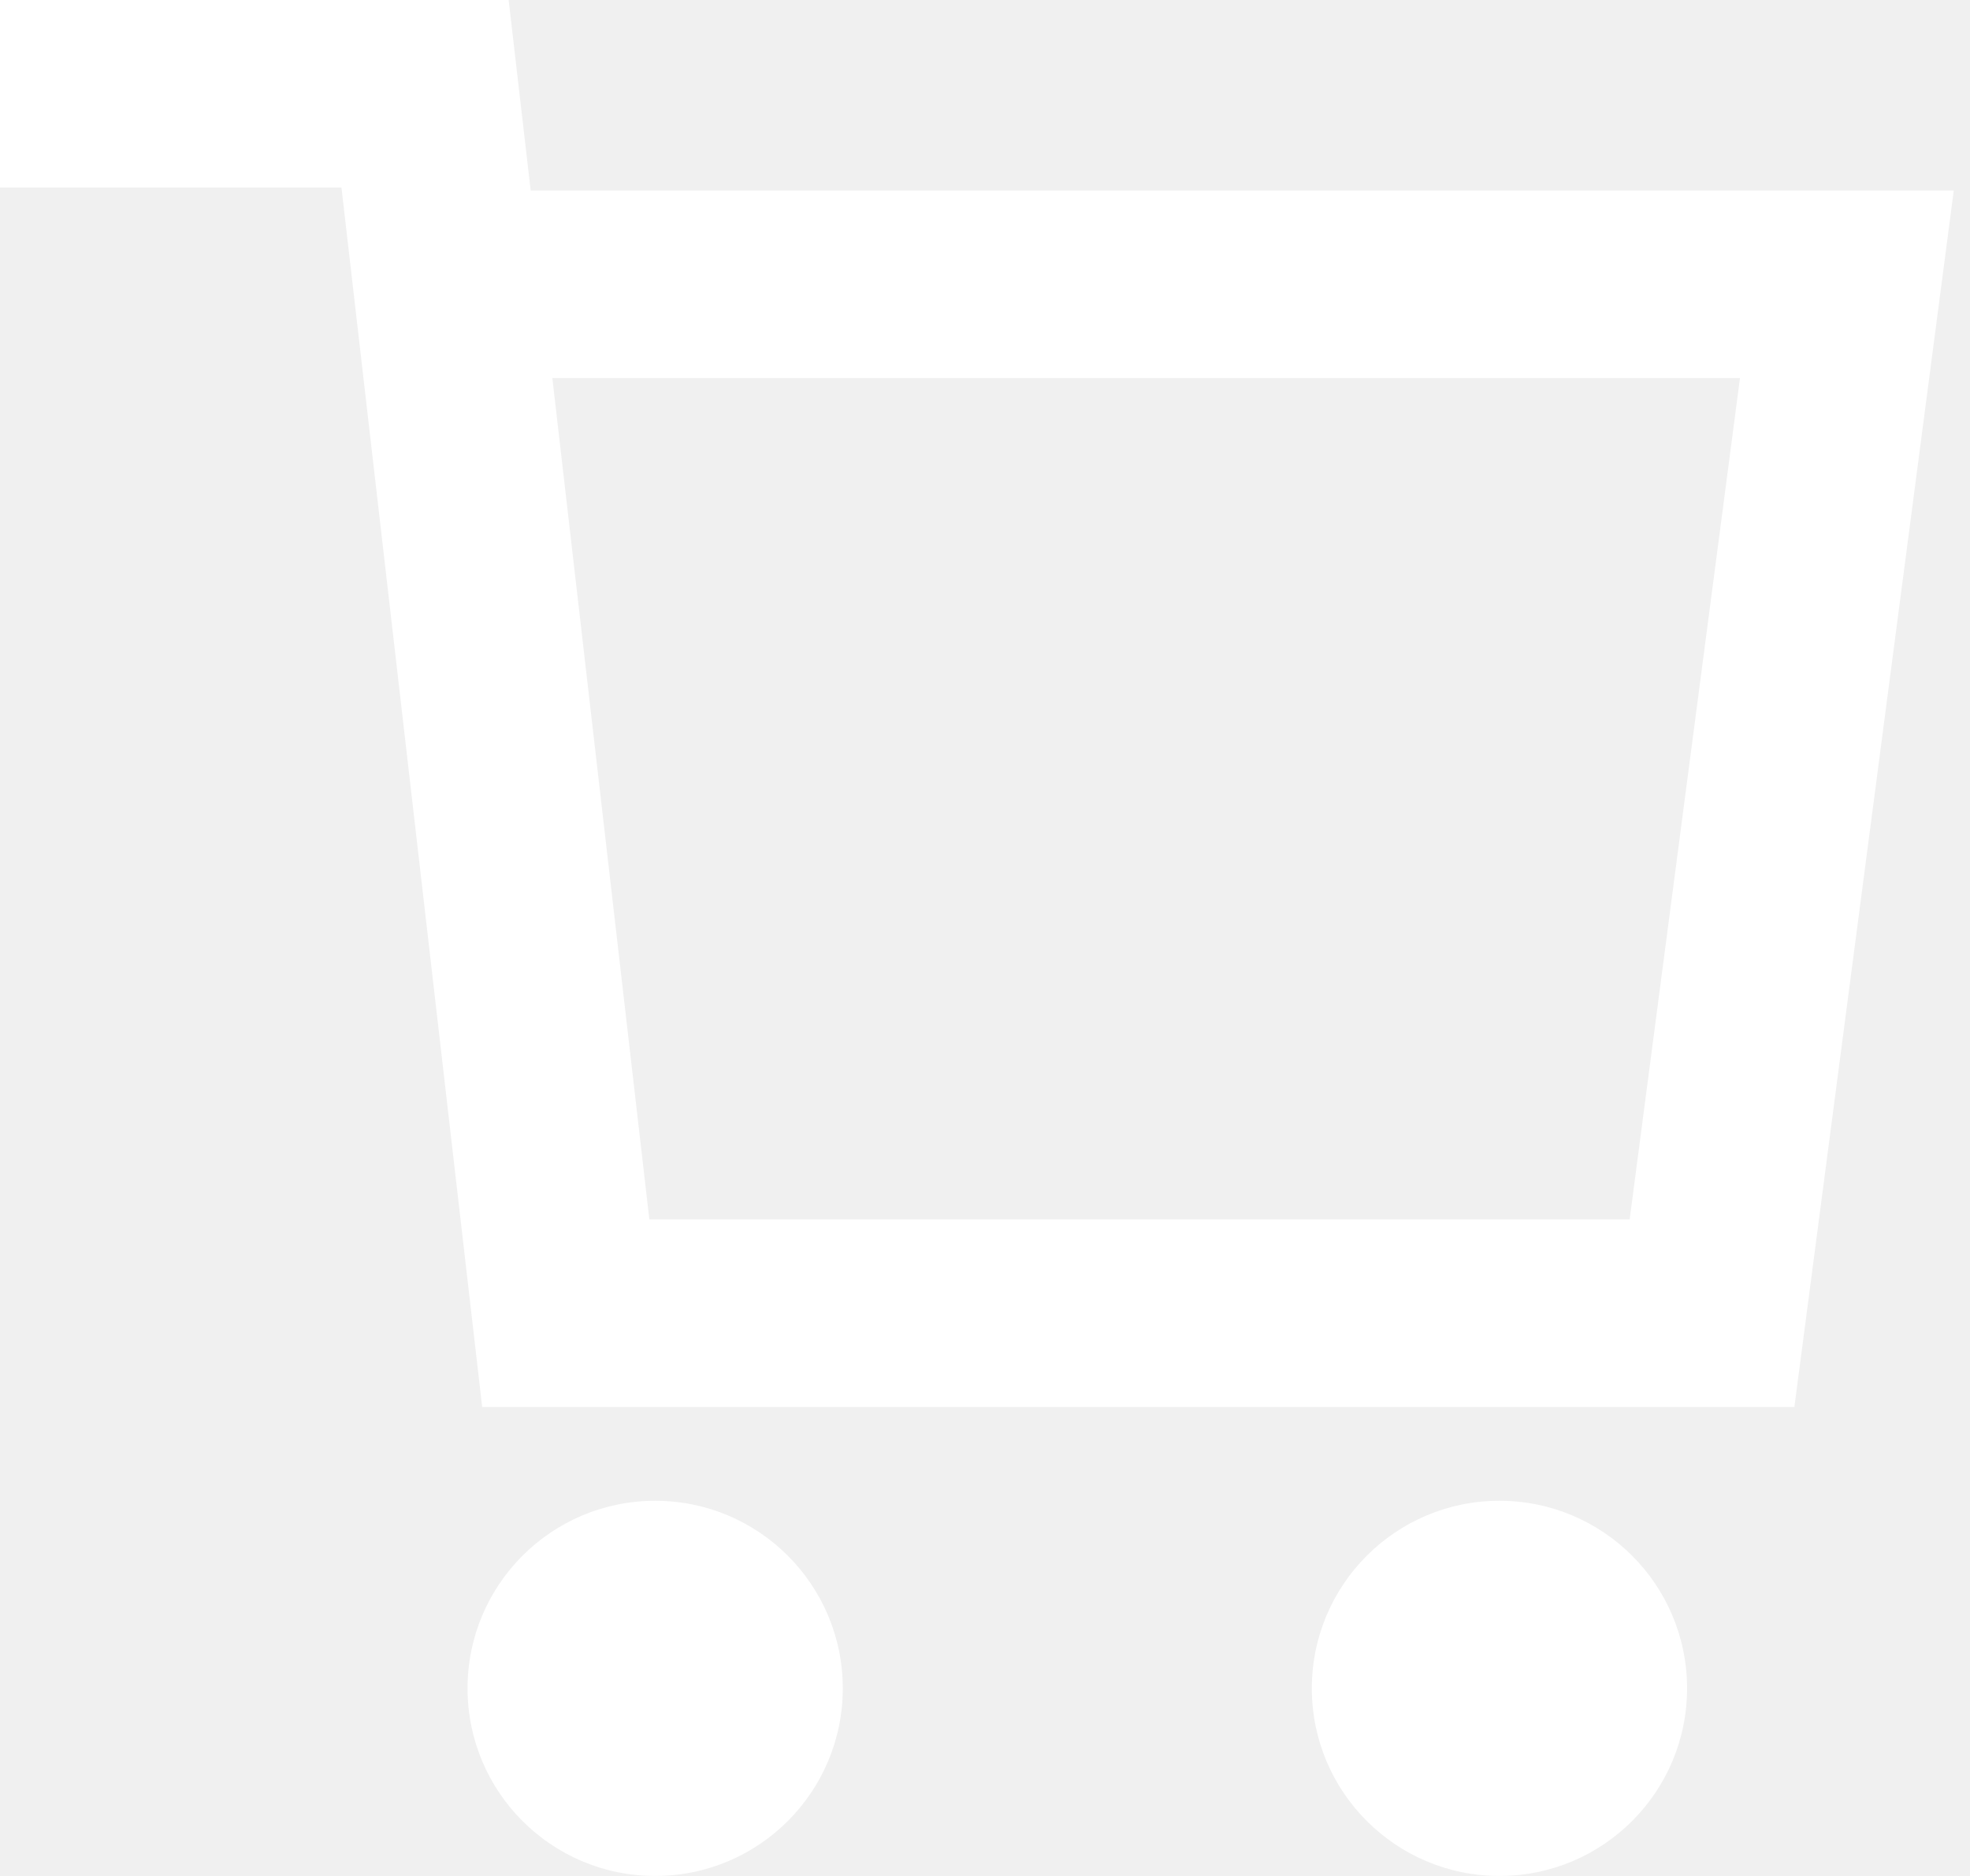
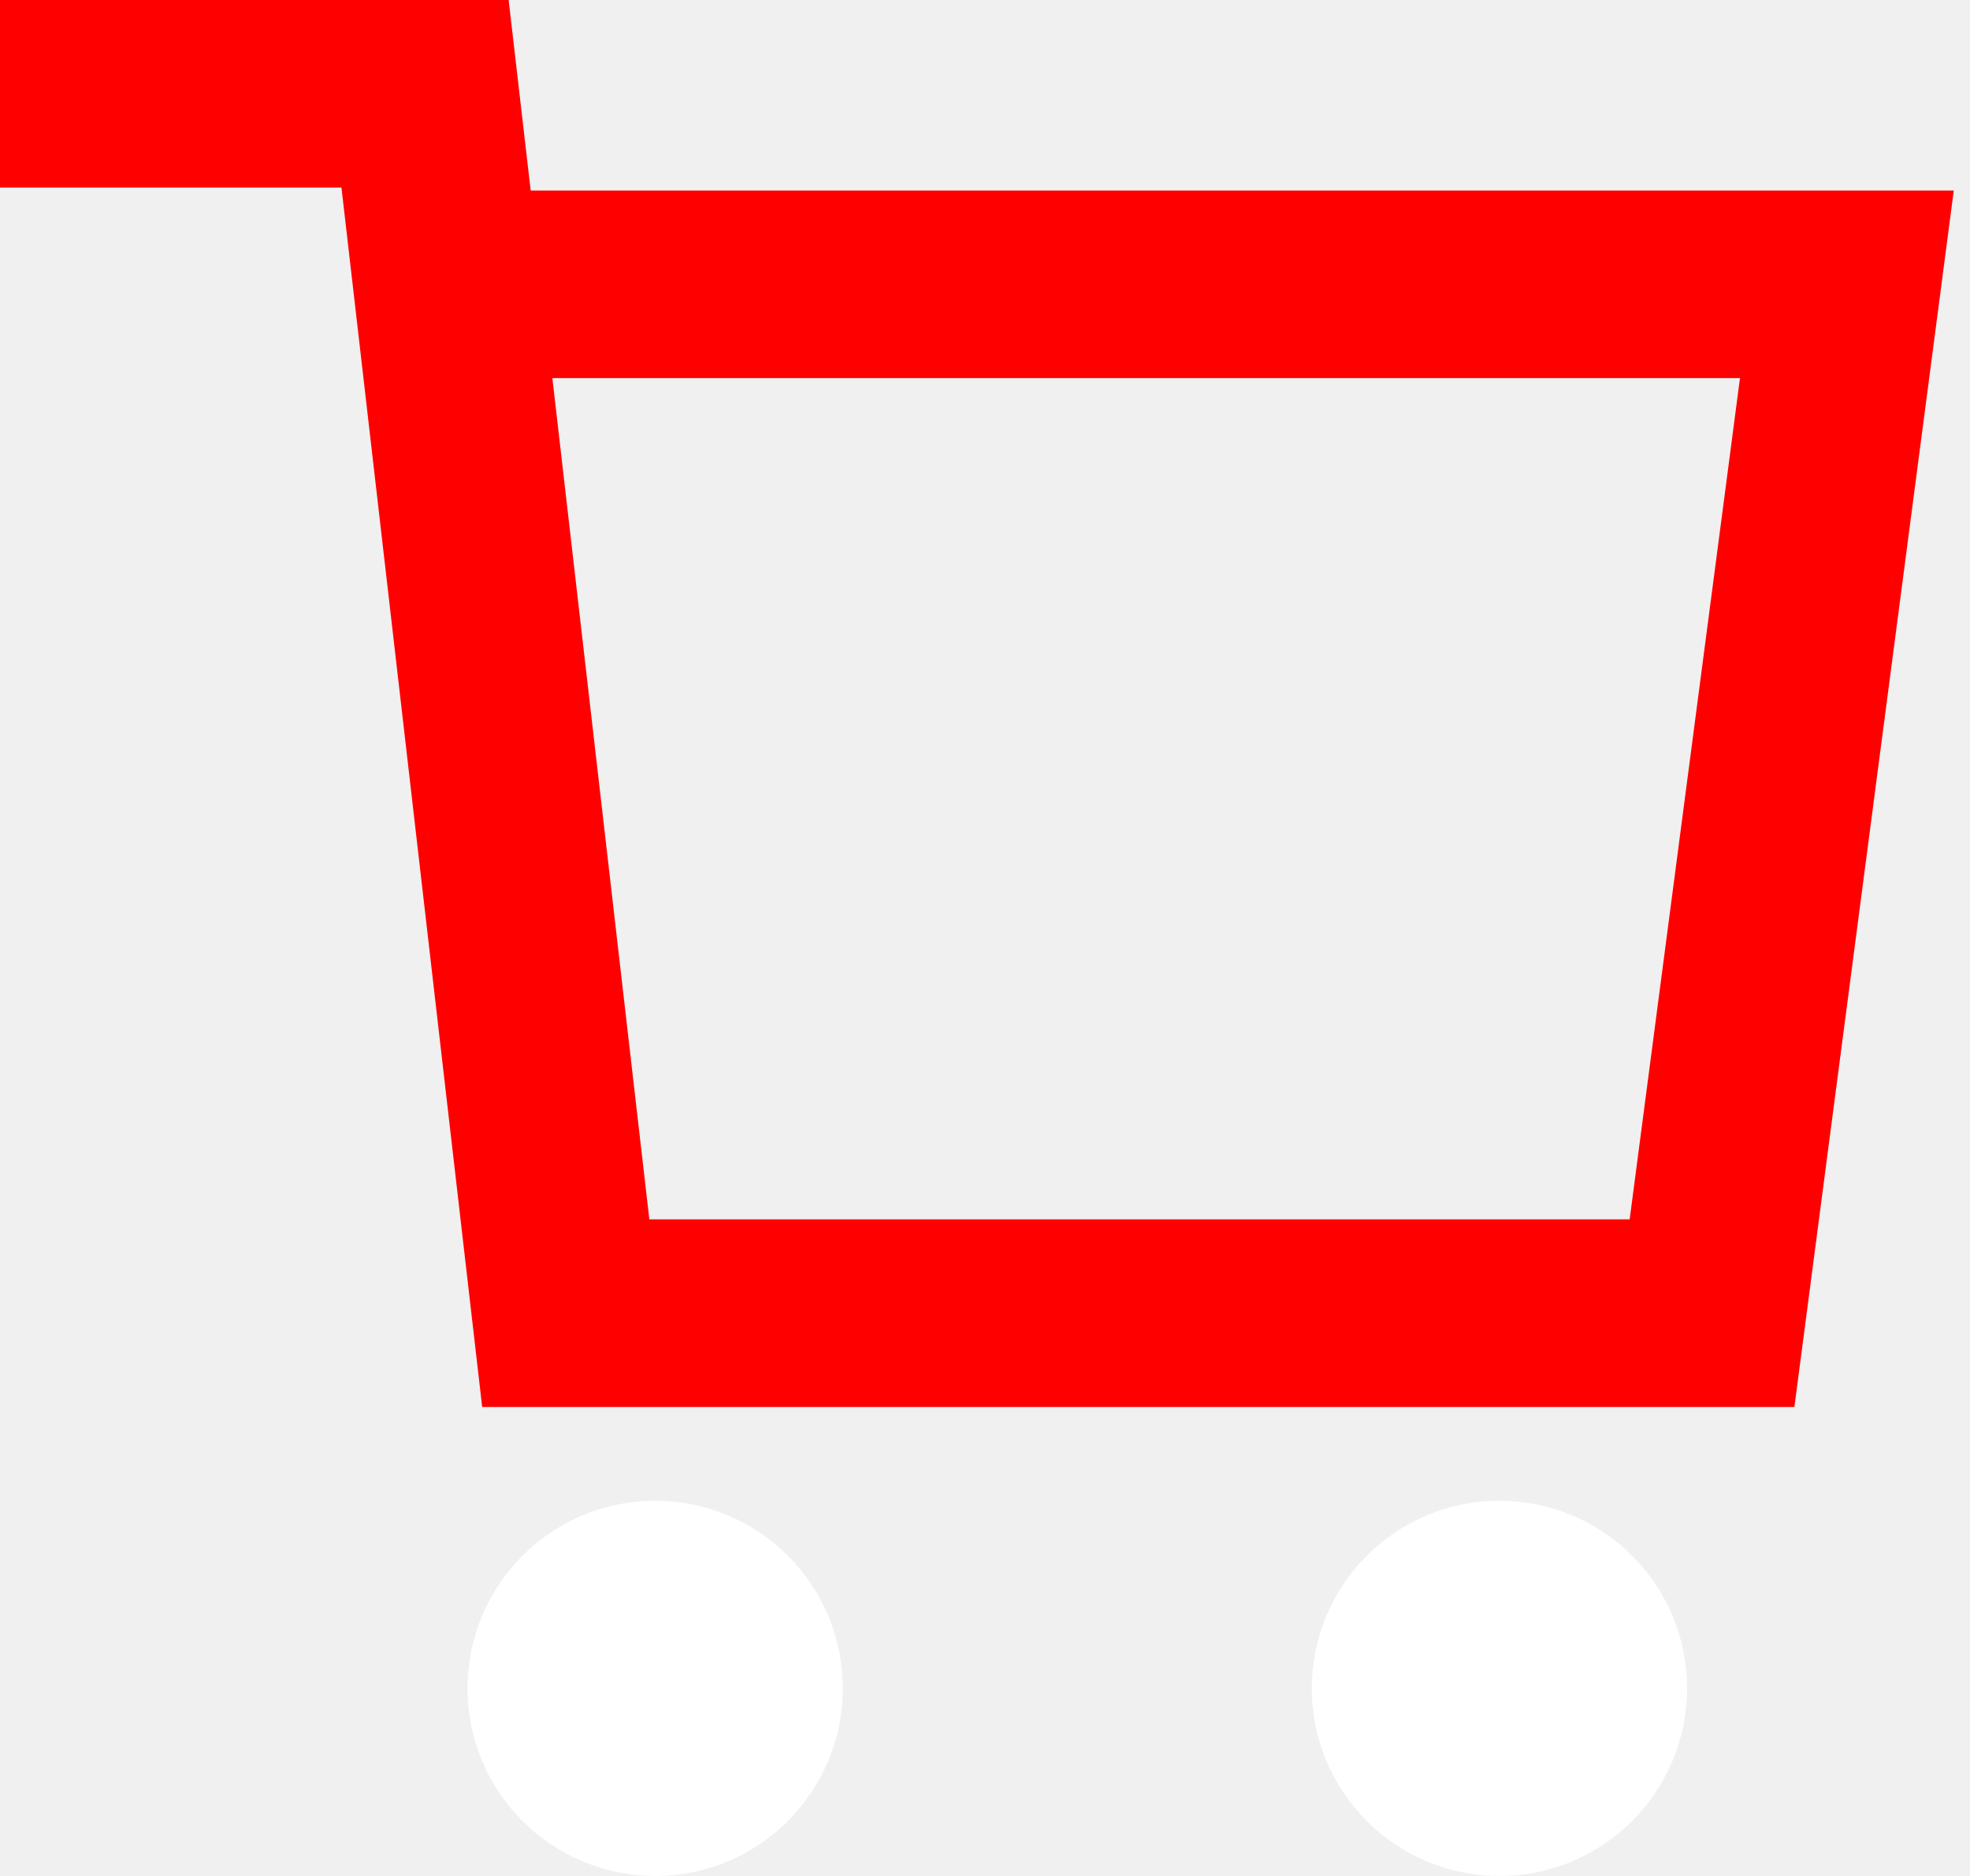
<svg xmlns="http://www.w3.org/2000/svg" width="21" height="20" viewBox="0 0 21 20">
  <g fill="#FFF">
-     <path d="M5.657 2.031L5.422 0H0v2h3.64l1.5 13h13.988l1.699-12.969H5.657zM17.372 13H6.922L5.888 4.031h12.66L17.372 13z" />
+     <path fill="red" d="M5.657 2.031L5.422 0H0v2h3.64l1.5 13h13.988l1.699-12.969H5.657zM17.372 13H6.922L5.888 4.031h12.66L17.372 13z" />
    <circle cx="6.984" cy="18" r="2" />
    <circle cx="15.984" cy="18" r="2" />
  </g>
</svg>
